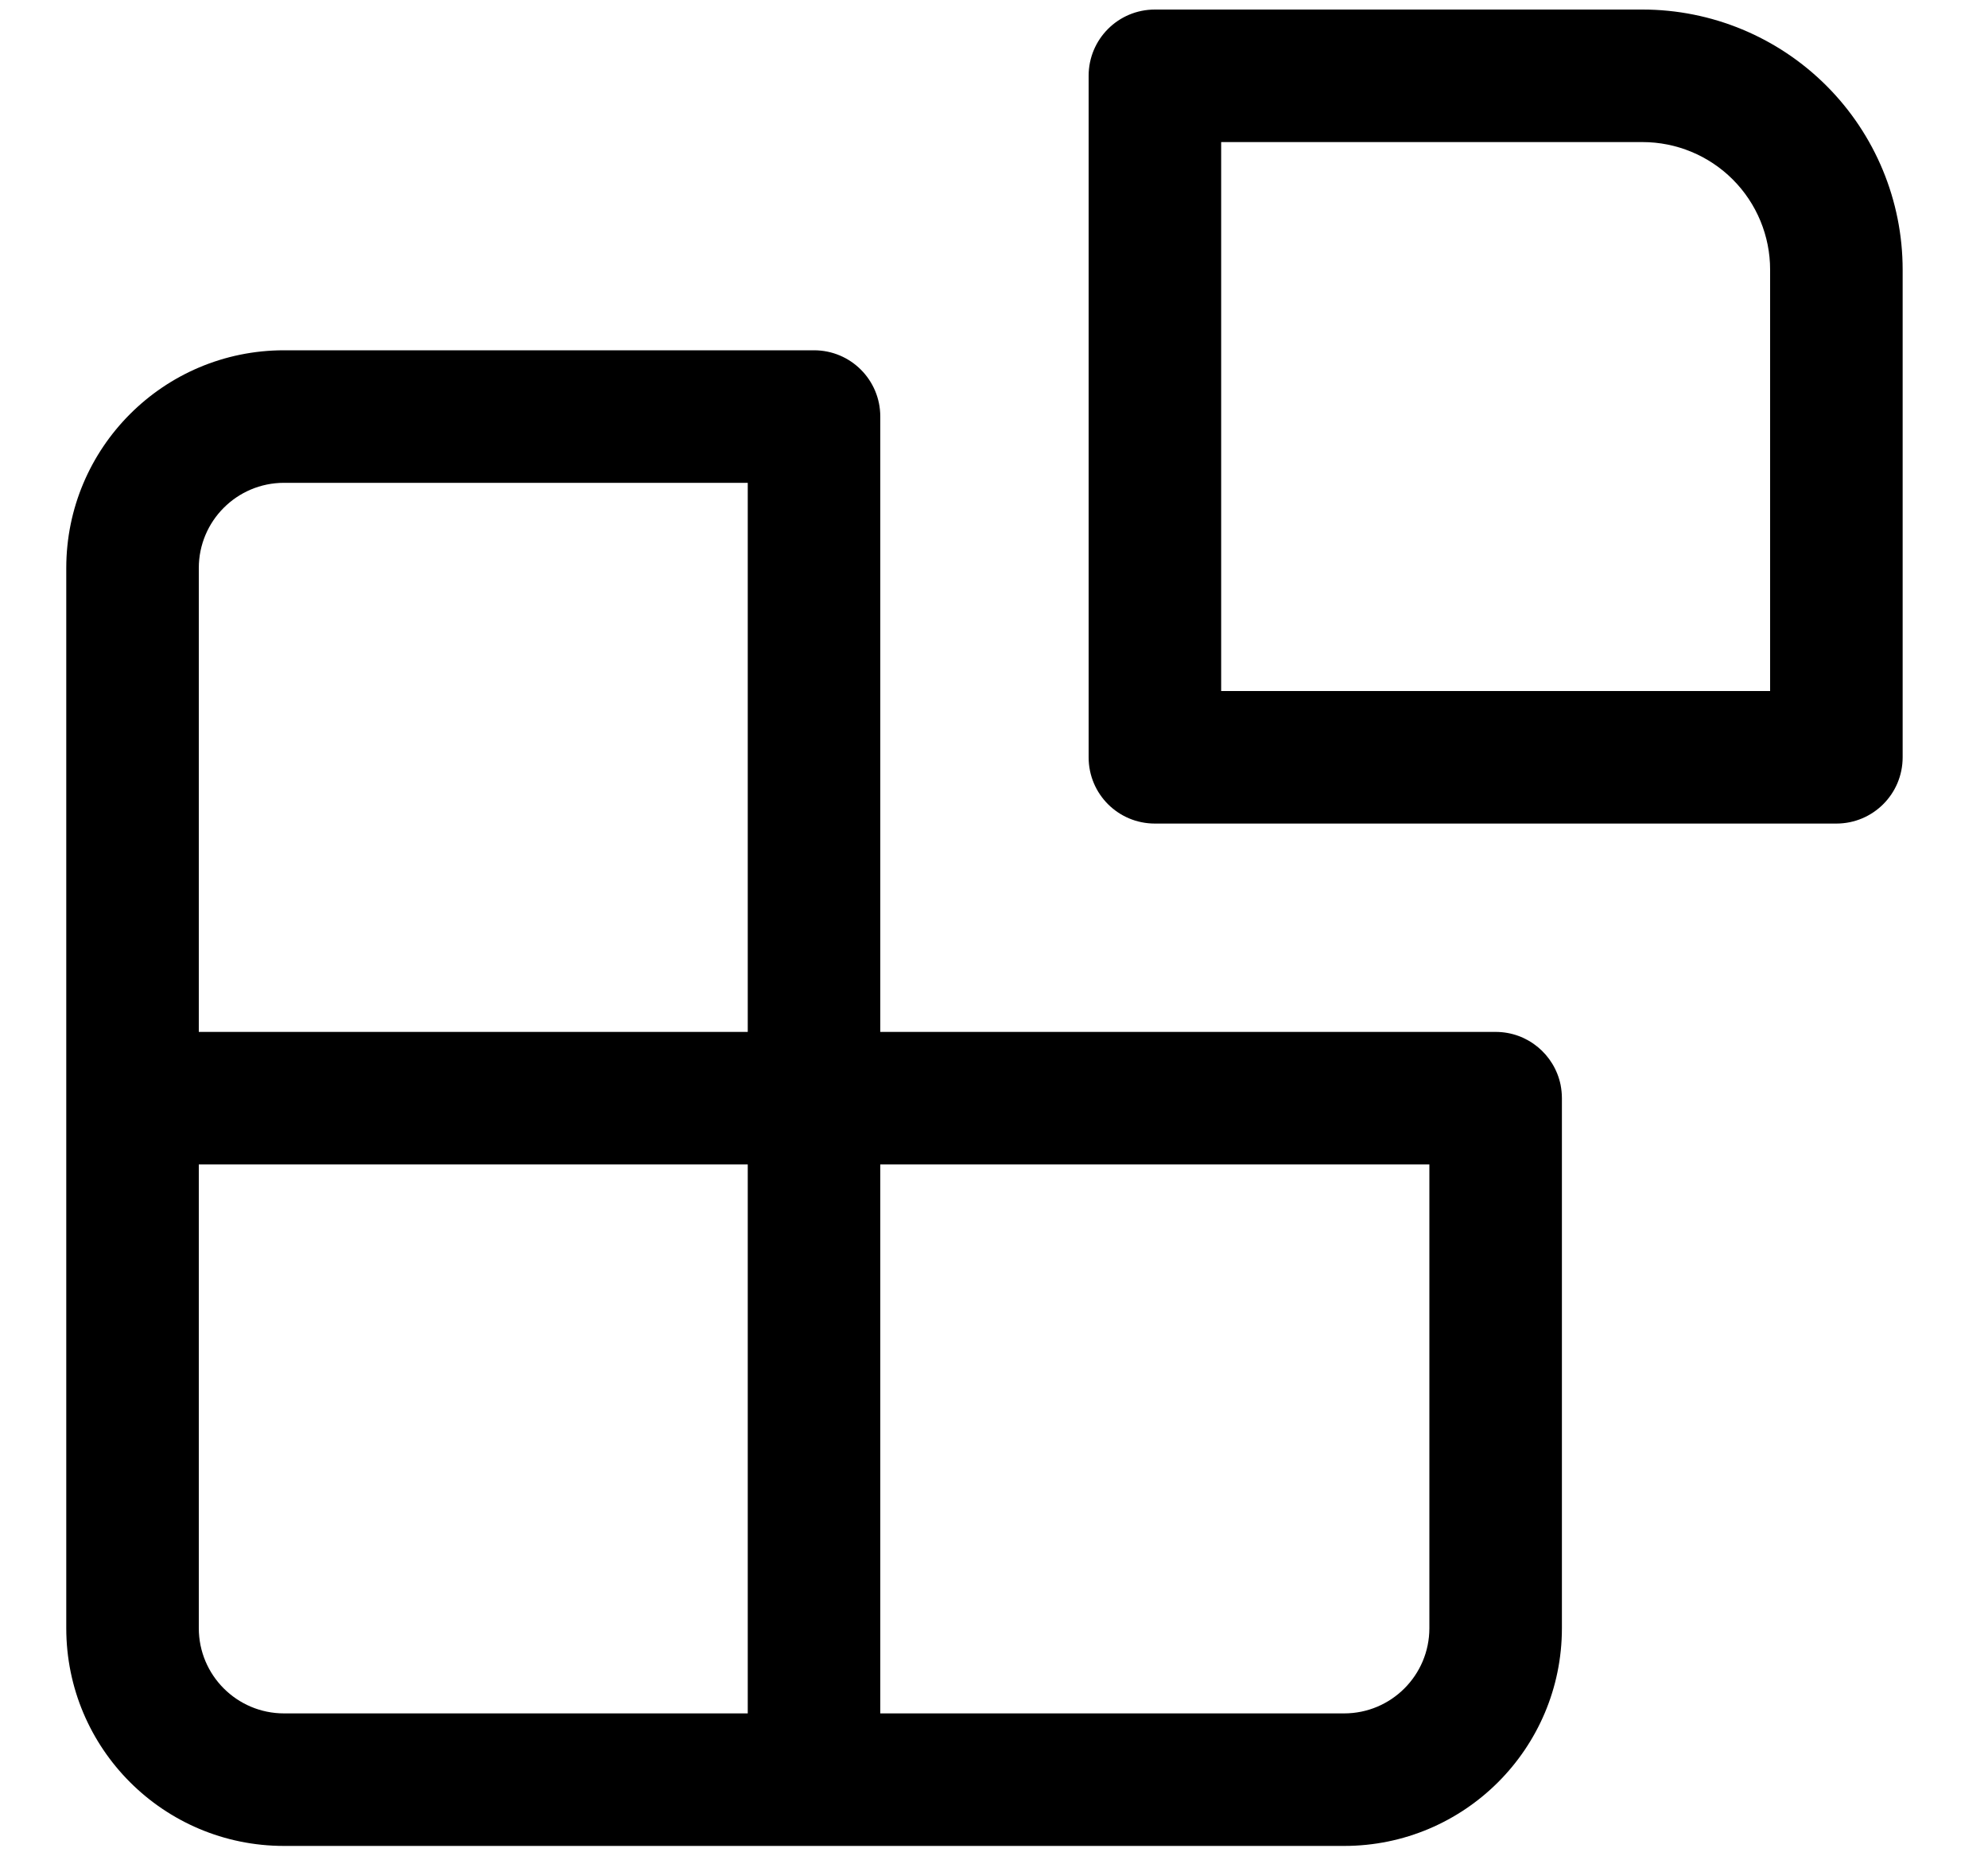
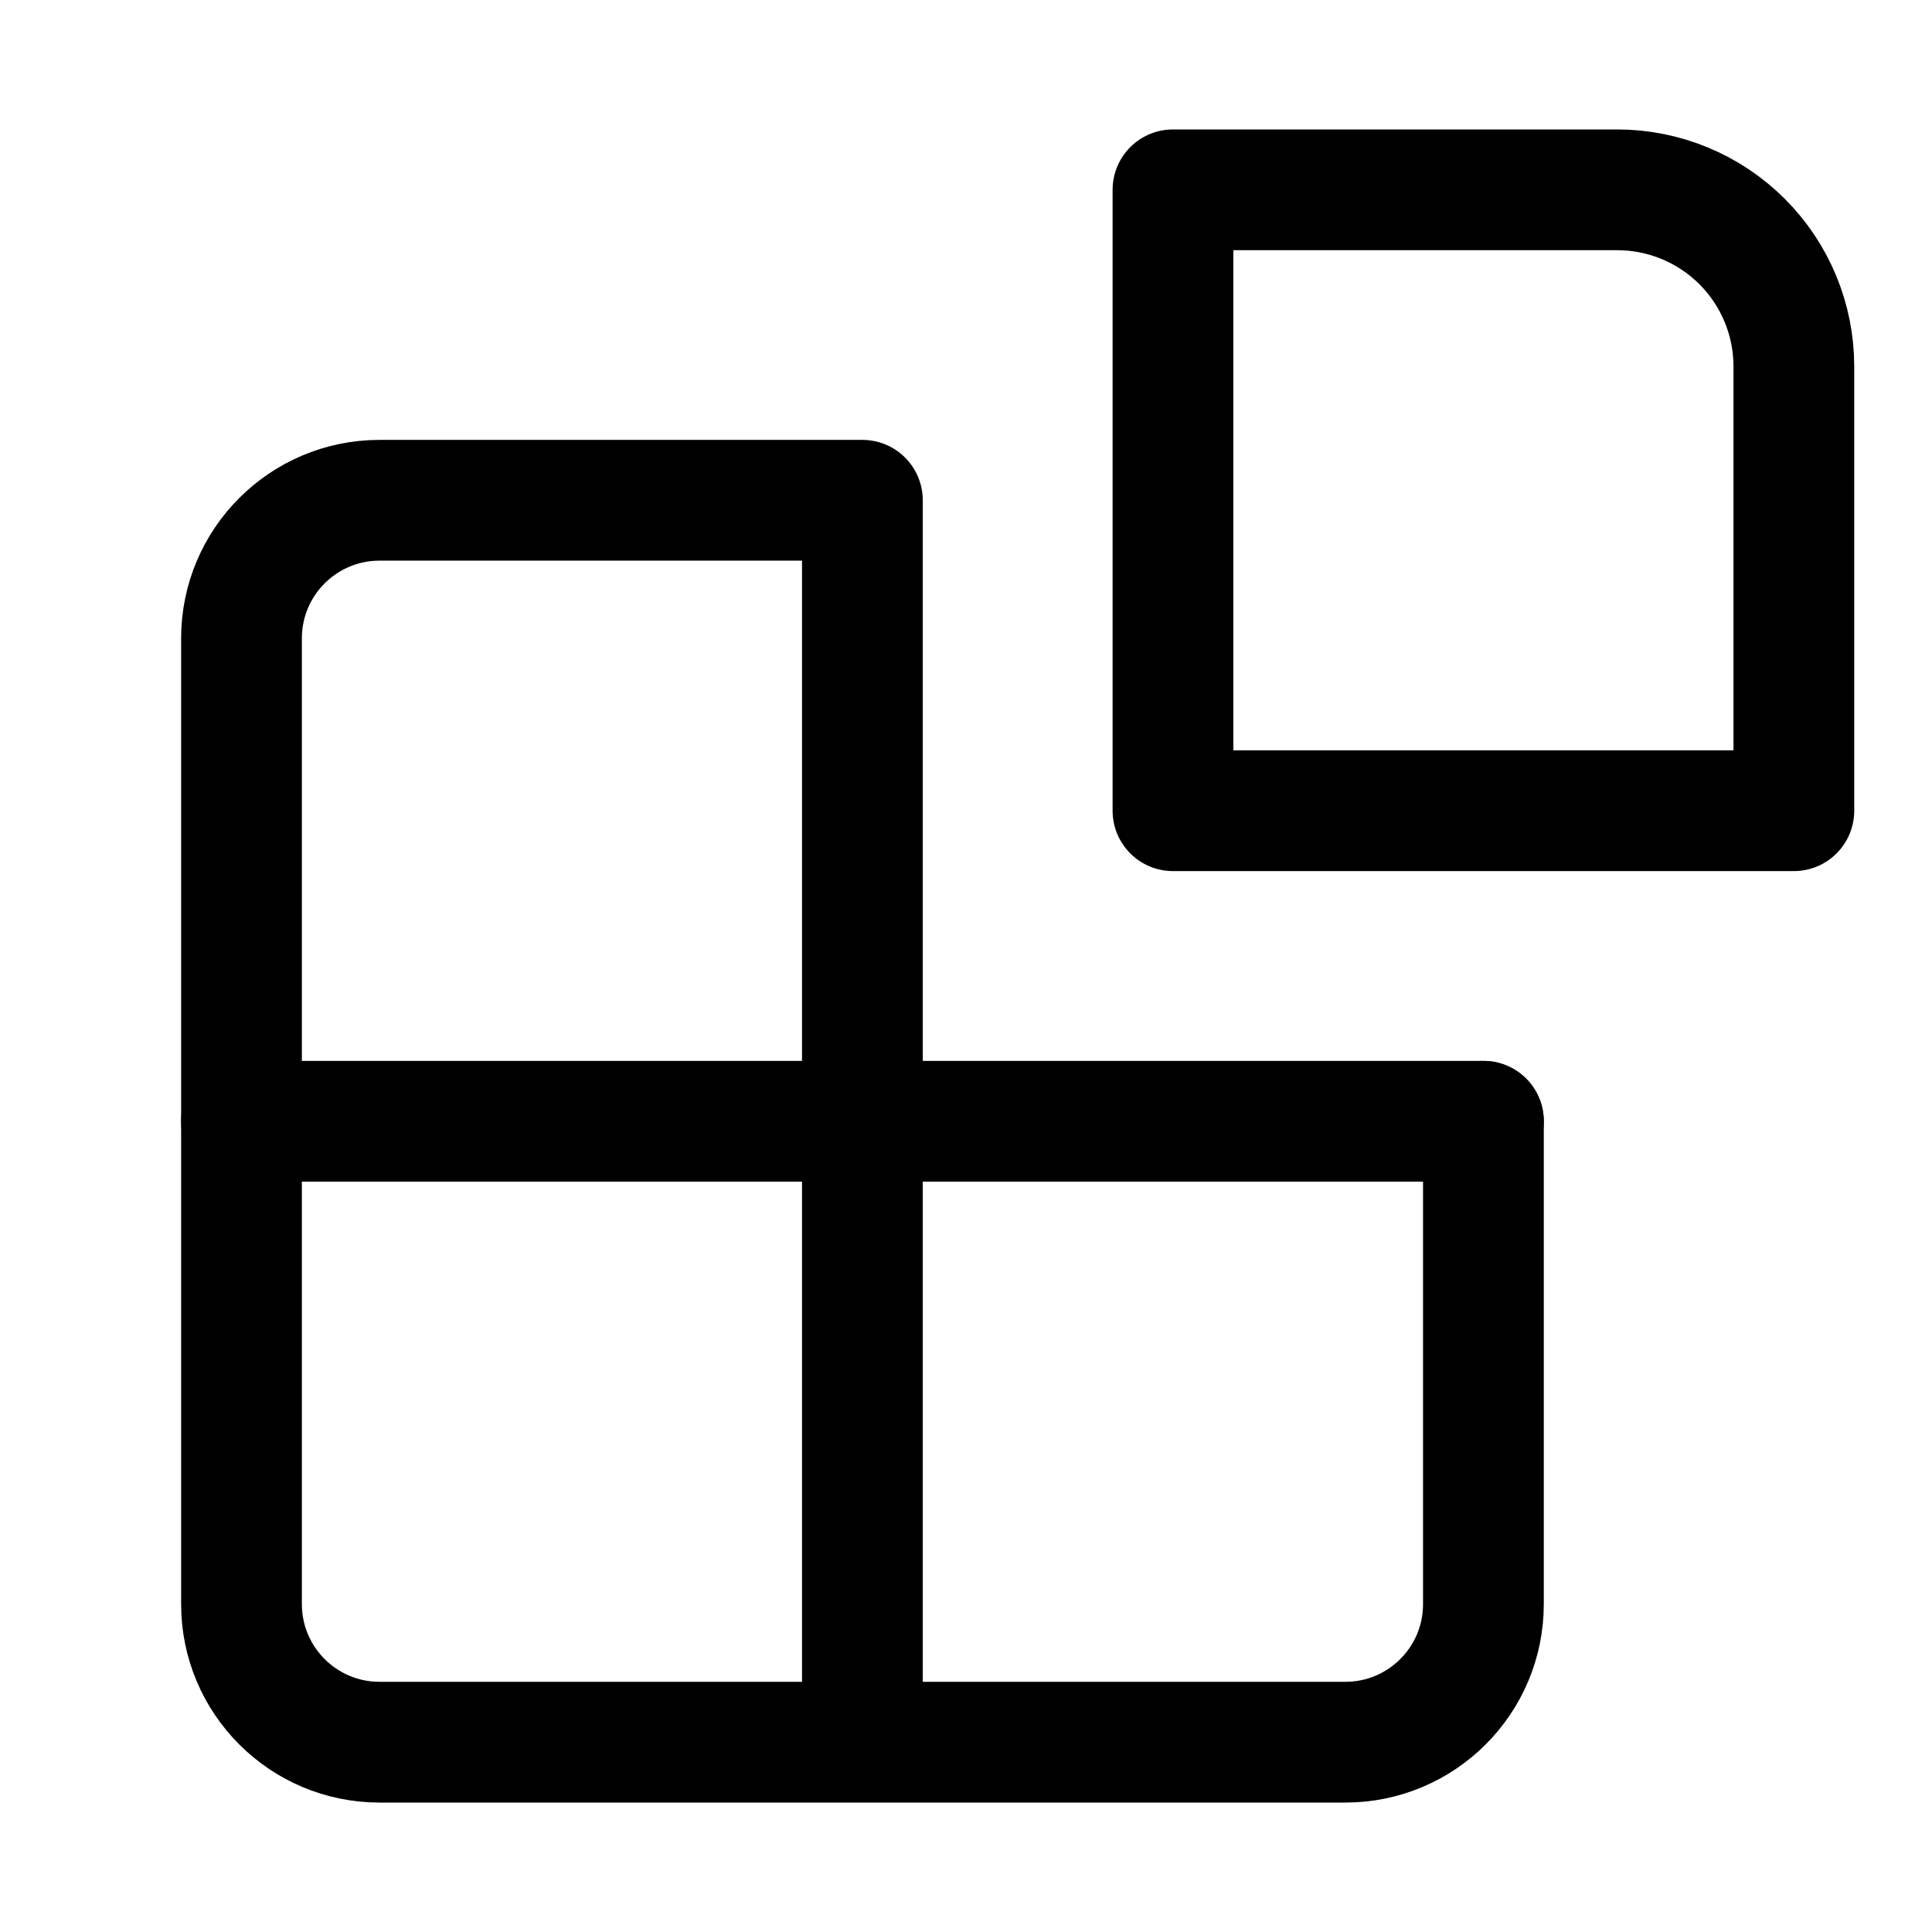
- <svg xmlns="http://www.w3.org/2000/svg" width="15" height="14" viewBox="0 0 15 14" fill="none">
-   <path fill-rule="evenodd" clip-rule="evenodd" d="M8.714 0.072C8.437 0.072 8.214 0.296 8.214 0.572V5.714C8.214 5.991 8.437 6.214 8.714 6.214H13.856C14.132 6.214 14.356 5.991 14.356 5.714V2.035C14.356 1.514 14.149 1.015 13.781 0.647C13.413 0.279 12.914 0.072 12.393 0.072H8.714ZM9.214 5.214V1.072H12.393C12.648 1.072 12.893 1.173 13.074 1.354C13.255 1.535 13.356 1.78 13.356 2.035V5.214H9.214ZM2.143 3.643C1.788 3.643 1.5 3.931 1.5 4.286V7.786H5.642V3.643H2.143ZM5.642 8.786H1.5V12.285C1.5 12.64 1.788 12.928 2.143 12.928H5.642V8.786ZM10.142 12.928H6.642V8.786H10.785V12.285C10.785 12.64 10.497 12.928 10.142 12.928ZM11.775 8.185C11.728 7.957 11.527 7.786 11.285 7.786L6.642 7.786V3.143C6.642 2.867 6.419 2.643 6.142 2.643H2.143C1.235 2.643 0.5 3.379 0.5 4.286V8.286V12.285C0.5 13.193 1.235 13.928 2.143 13.928H10.142C11.049 13.928 11.785 13.193 11.785 12.285V8.286C11.785 8.251 11.781 8.217 11.775 8.185Z" fill="currentColor" />
+ <svg xmlns="http://www.w3.org/2000/svg" width="16" height="16" viewBox="0 0 16 16" fill="none">
+   <path d="M7.142 9.286L12.285 9.286M7.142 9.286L2 9.286M7.142 9.286L7.142 13.999" stroke="currentColor" stroke-linecap="round" stroke-linejoin="round" />
+   <path d="M12.285 9.286V13.285C12.285 13.916 11.773 14.428 11.142 14.428H3.143C2.512 14.428 2 13.916 2 13.285V5.286C2 4.655 2.512 4.143 3.143 4.143H7.142V9.286" stroke="currentColor" stroke-linecap="round" stroke-linejoin="round" />
+   <path d="M9.714 1.572V6.714H14.856V3.035C14.856 2.647 14.702 2.275 14.428 2.001C14.153 1.726 13.781 1.572 13.393 1.572H9.714Z" stroke="currentColor" stroke-linejoin="round" />
</svg>
